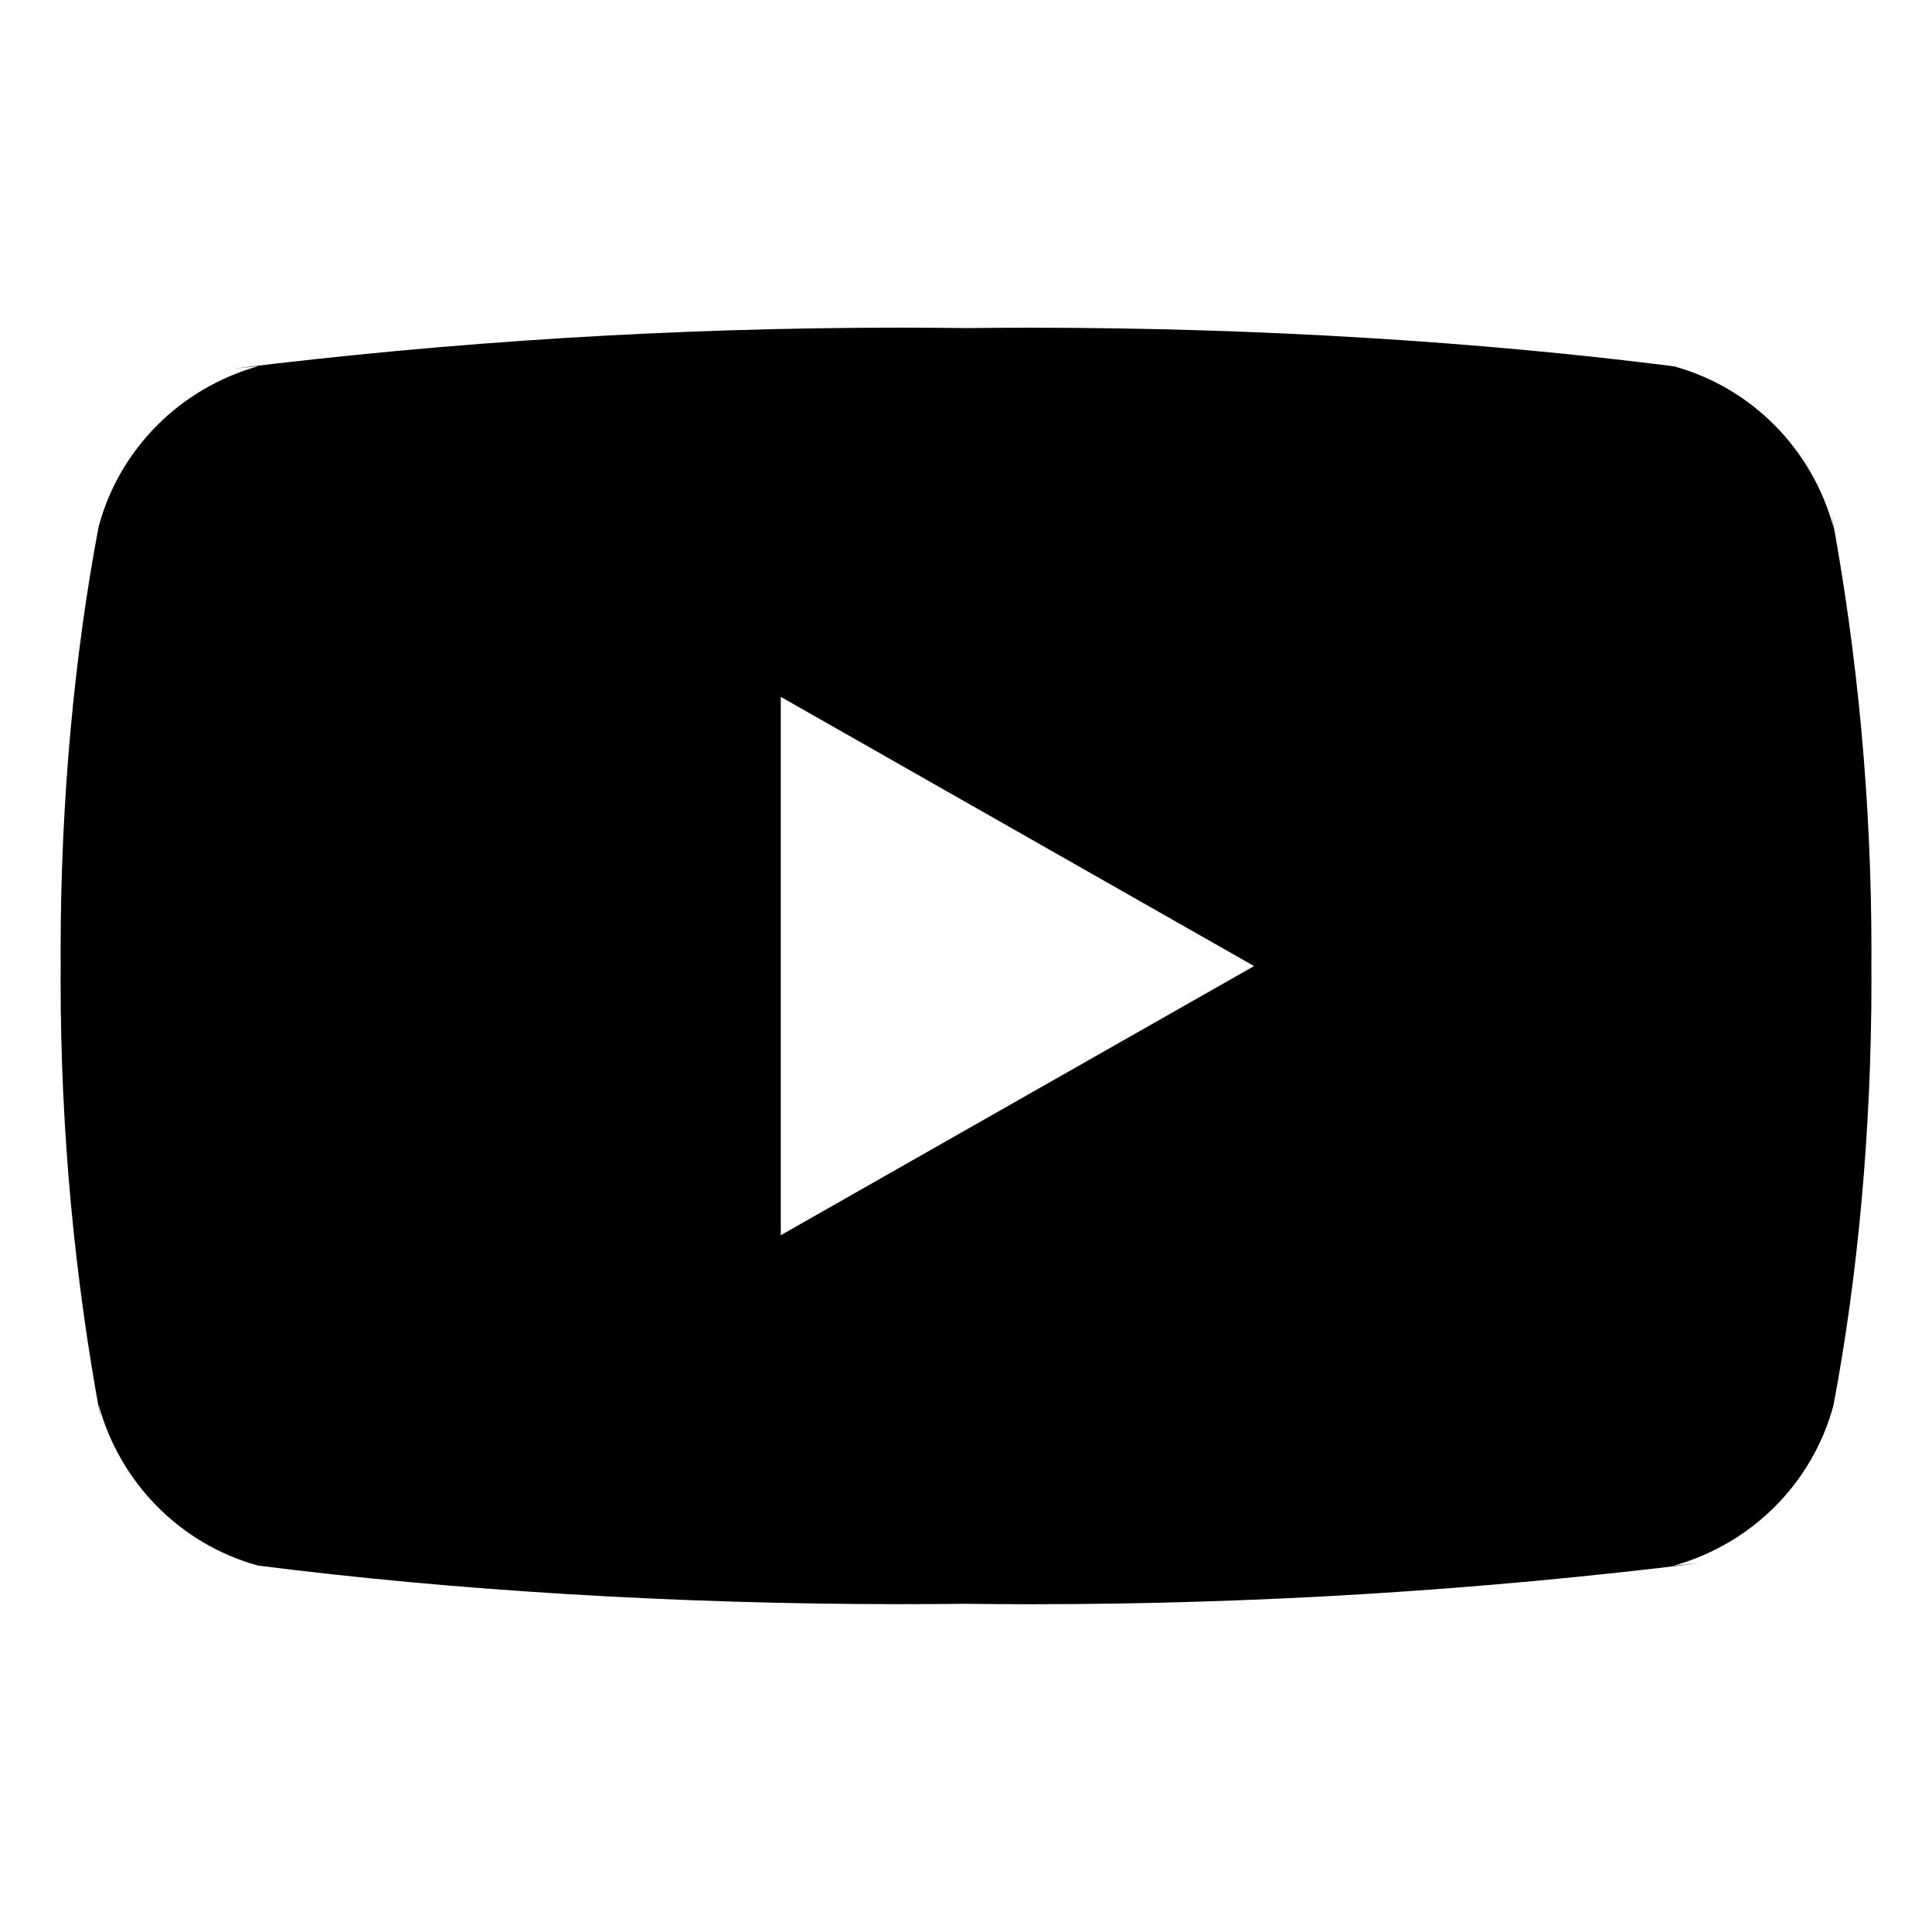
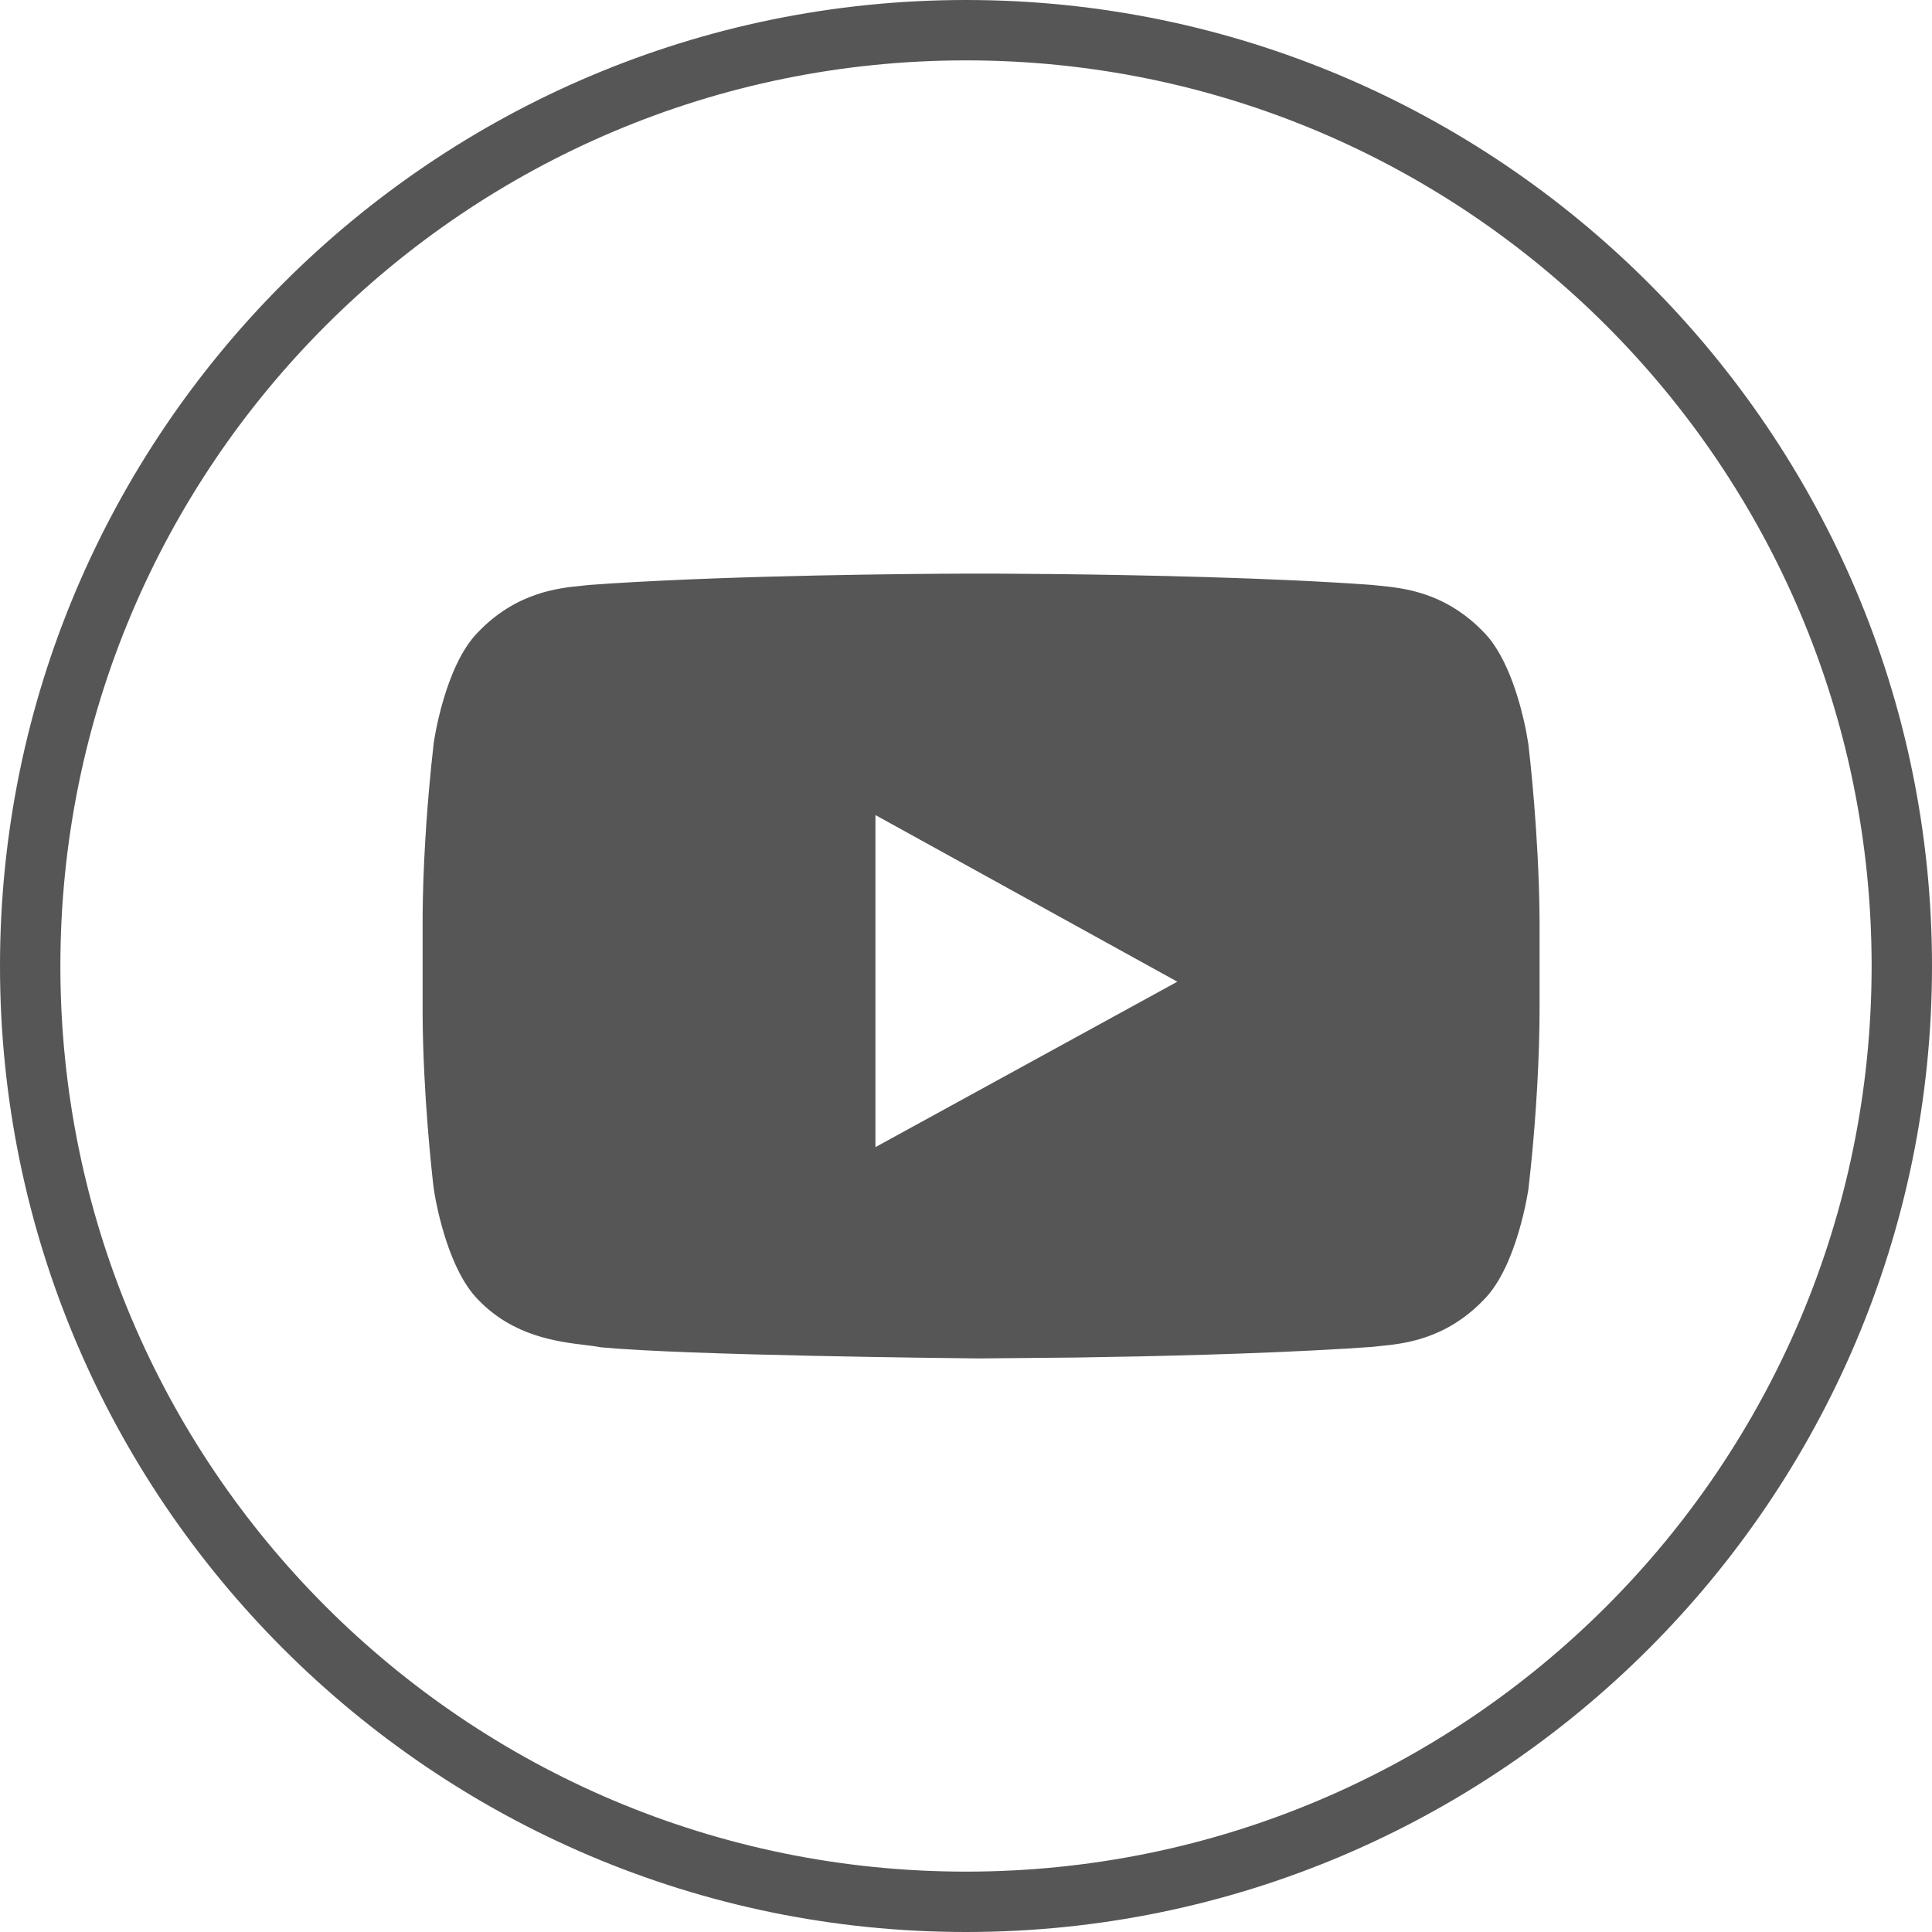
- <svg xmlns="http://www.w3.org/2000/svg" fill="#000000" width="800px" height="800px" viewBox="0 0 32 32" version="1.1">
-   <path d="M12.932 20.459v-8.917l7.839 4.459zM30.368 8.735c-0.354-1.301-1.354-2.307-2.625-2.663l-0.027-0.006c-3.193-0.406-6.886-0.638-10.634-0.638-0.381 0-0.761 0.002-1.14 0.007l0.058-0.001c-0.322-0.004-0.701-0.007-1.082-0.007-3.748 0-7.443 0.232-11.070 0.681l0.434-0.044c-1.297 0.363-2.297 1.368-2.644 2.643l-0.006 0.026c-0.4 2.109-0.628 4.536-0.628 7.016 0 0.088 0 0.176 0.001 0.263l-0-0.014c-0 0.074-0.001 0.162-0.001 0.25 0 2.48 0.229 4.906 0.666 7.259l-0.038-0.244c0.354 1.301 1.354 2.307 2.625 2.663l0.027 0.006c3.193 0.406 6.886 0.638 10.634 0.638 0.38 0 0.76-0.002 1.14-0.007l-0.058 0.001c0.322 0.004 0.702 0.007 1.082 0.007 3.749 0 7.443-0.232 11.070-0.681l-0.434 0.044c1.298-0.362 2.298-1.368 2.646-2.643l0.006-0.026c0.399-2.109 0.627-4.536 0.627-7.015 0-0.088-0-0.176-0.001-0.263l0 0.013c0-0.074 0.001-0.162 0.001-0.25 0-2.48-0.229-4.906-0.666-7.259l0.038 0.244z" />
+ <svg xmlns="http://www.w3.org/2000/svg" width="32" height="32" viewBox="0 0 32 32" fill="none">
+   <path fill-rule="evenodd" clip-rule="evenodd" d="M15.973 9.501H16.52L17.536 9.509C18.897 9.525 21.073 9.568 22.721 9.688L22.998 9.717C23.407 9.764 24.017 9.888 24.575 10.471C24.992 10.891 25.198 11.713 25.275 12.097L25.314 12.321C25.333 12.481 25.486 13.804 25.499 15.162L25.5 15.298V16.699L25.498 16.98C25.484 17.914 25.408 18.81 25.358 19.302L25.316 19.691C25.316 19.691 25.135 20.966 24.579 21.525C23.944 22.189 23.241 22.258 22.844 22.296L22.844 22.296C22.8 22.3 22.761 22.304 22.725 22.309L22.281 22.338C20.818 22.427 19.061 22.467 17.822 22.485L16.209 22.5C15.738 22.495 11.36 22.449 9.959 22.316C9.887 22.302 9.799 22.291 9.7 22.279C9.23 22.222 8.499 22.133 7.918 21.525C7.444 21.046 7.243 20.041 7.196 19.764L7.18 19.655C7.153 19.427 7.01 18.147 7 16.834V15.162L7.004 14.881C7.023 13.995 7.095 13.161 7.142 12.693L7.184 12.305C7.184 12.305 7.361 11.031 7.918 10.471C8.553 9.807 9.255 9.739 9.652 9.7C9.696 9.696 9.736 9.692 9.771 9.688L10.132 9.663C12.279 9.527 15.098 9.504 15.973 9.501ZM14.5 13.5V19L19.5 16.26L14.5 13.5Z" fill="#565656" />
+   <path fill-rule="evenodd" clip-rule="evenodd" d="M16 0C24.822 0 32 7.177 32 16C32 24.823 24.822 32 16 32C7.177 32 0 24.823 0 16C0 7.177 7.177 0 16 0ZM16 1C7.716 1 1 7.717 1 16C1 24.285 7.716 31 16 31C24.284 31 31 24.285 31 16C31 7.717 24.284 1 16 1Z" fill="#565656" />
</svg>
